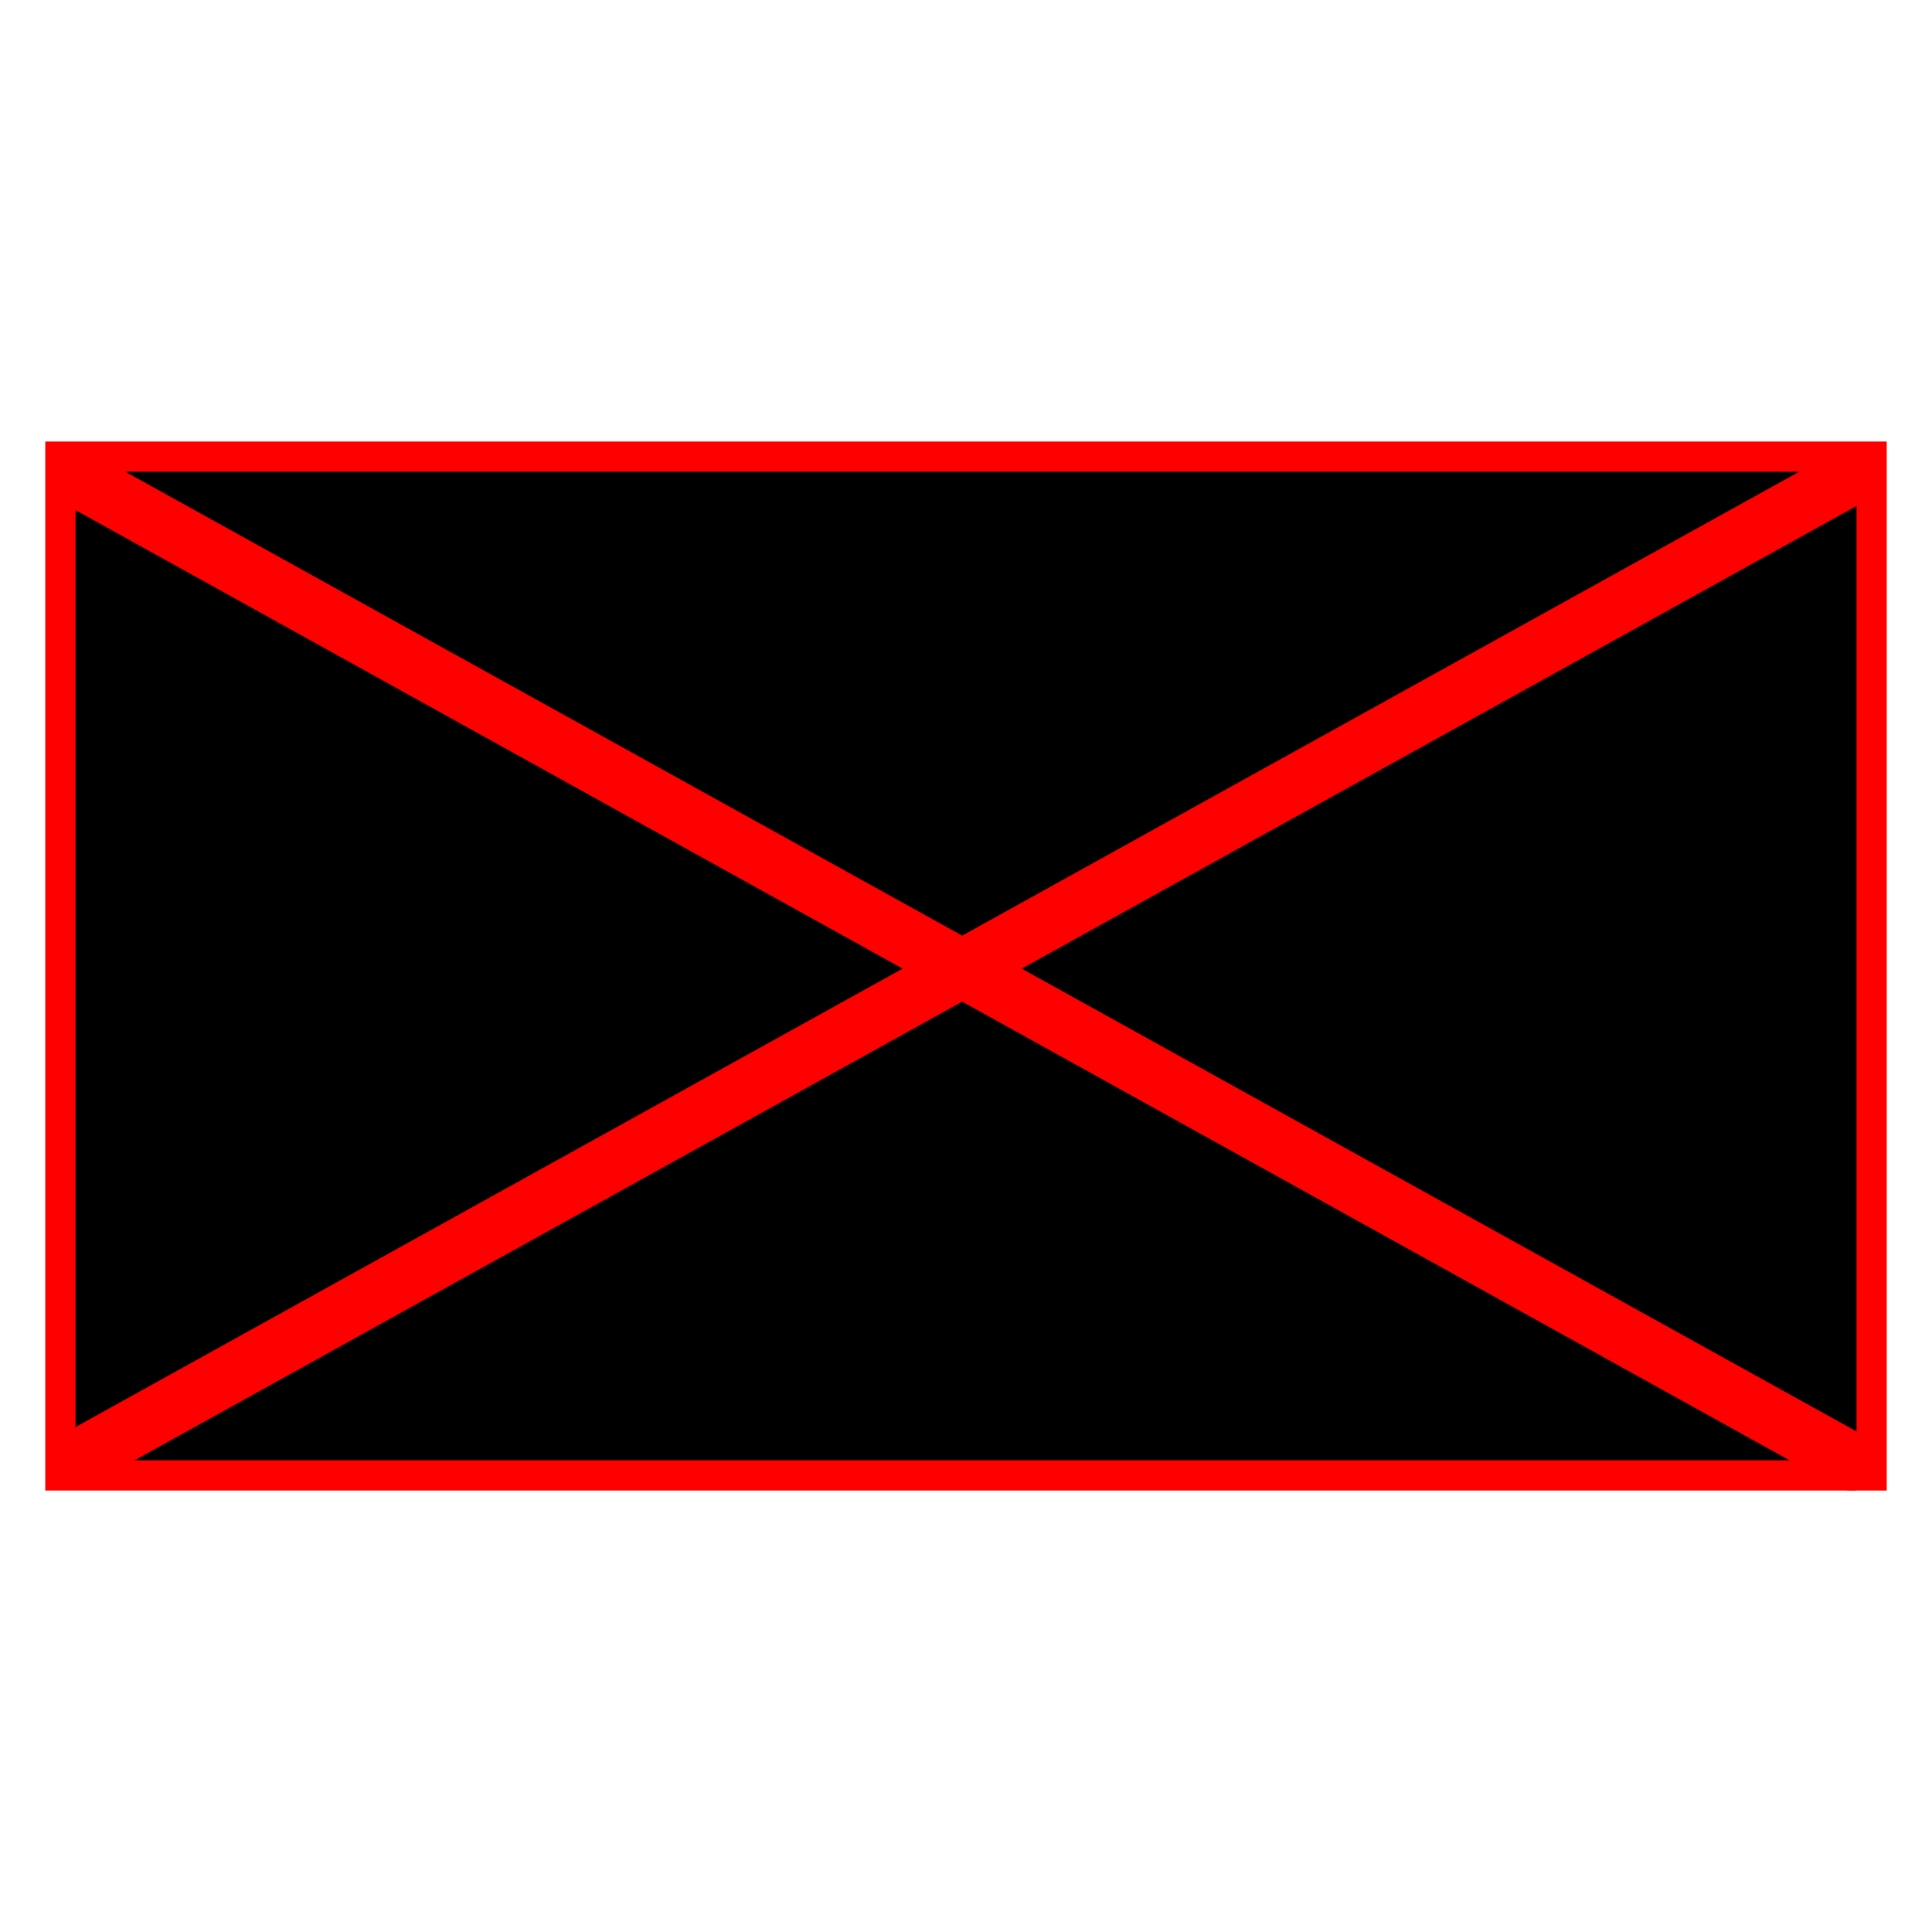
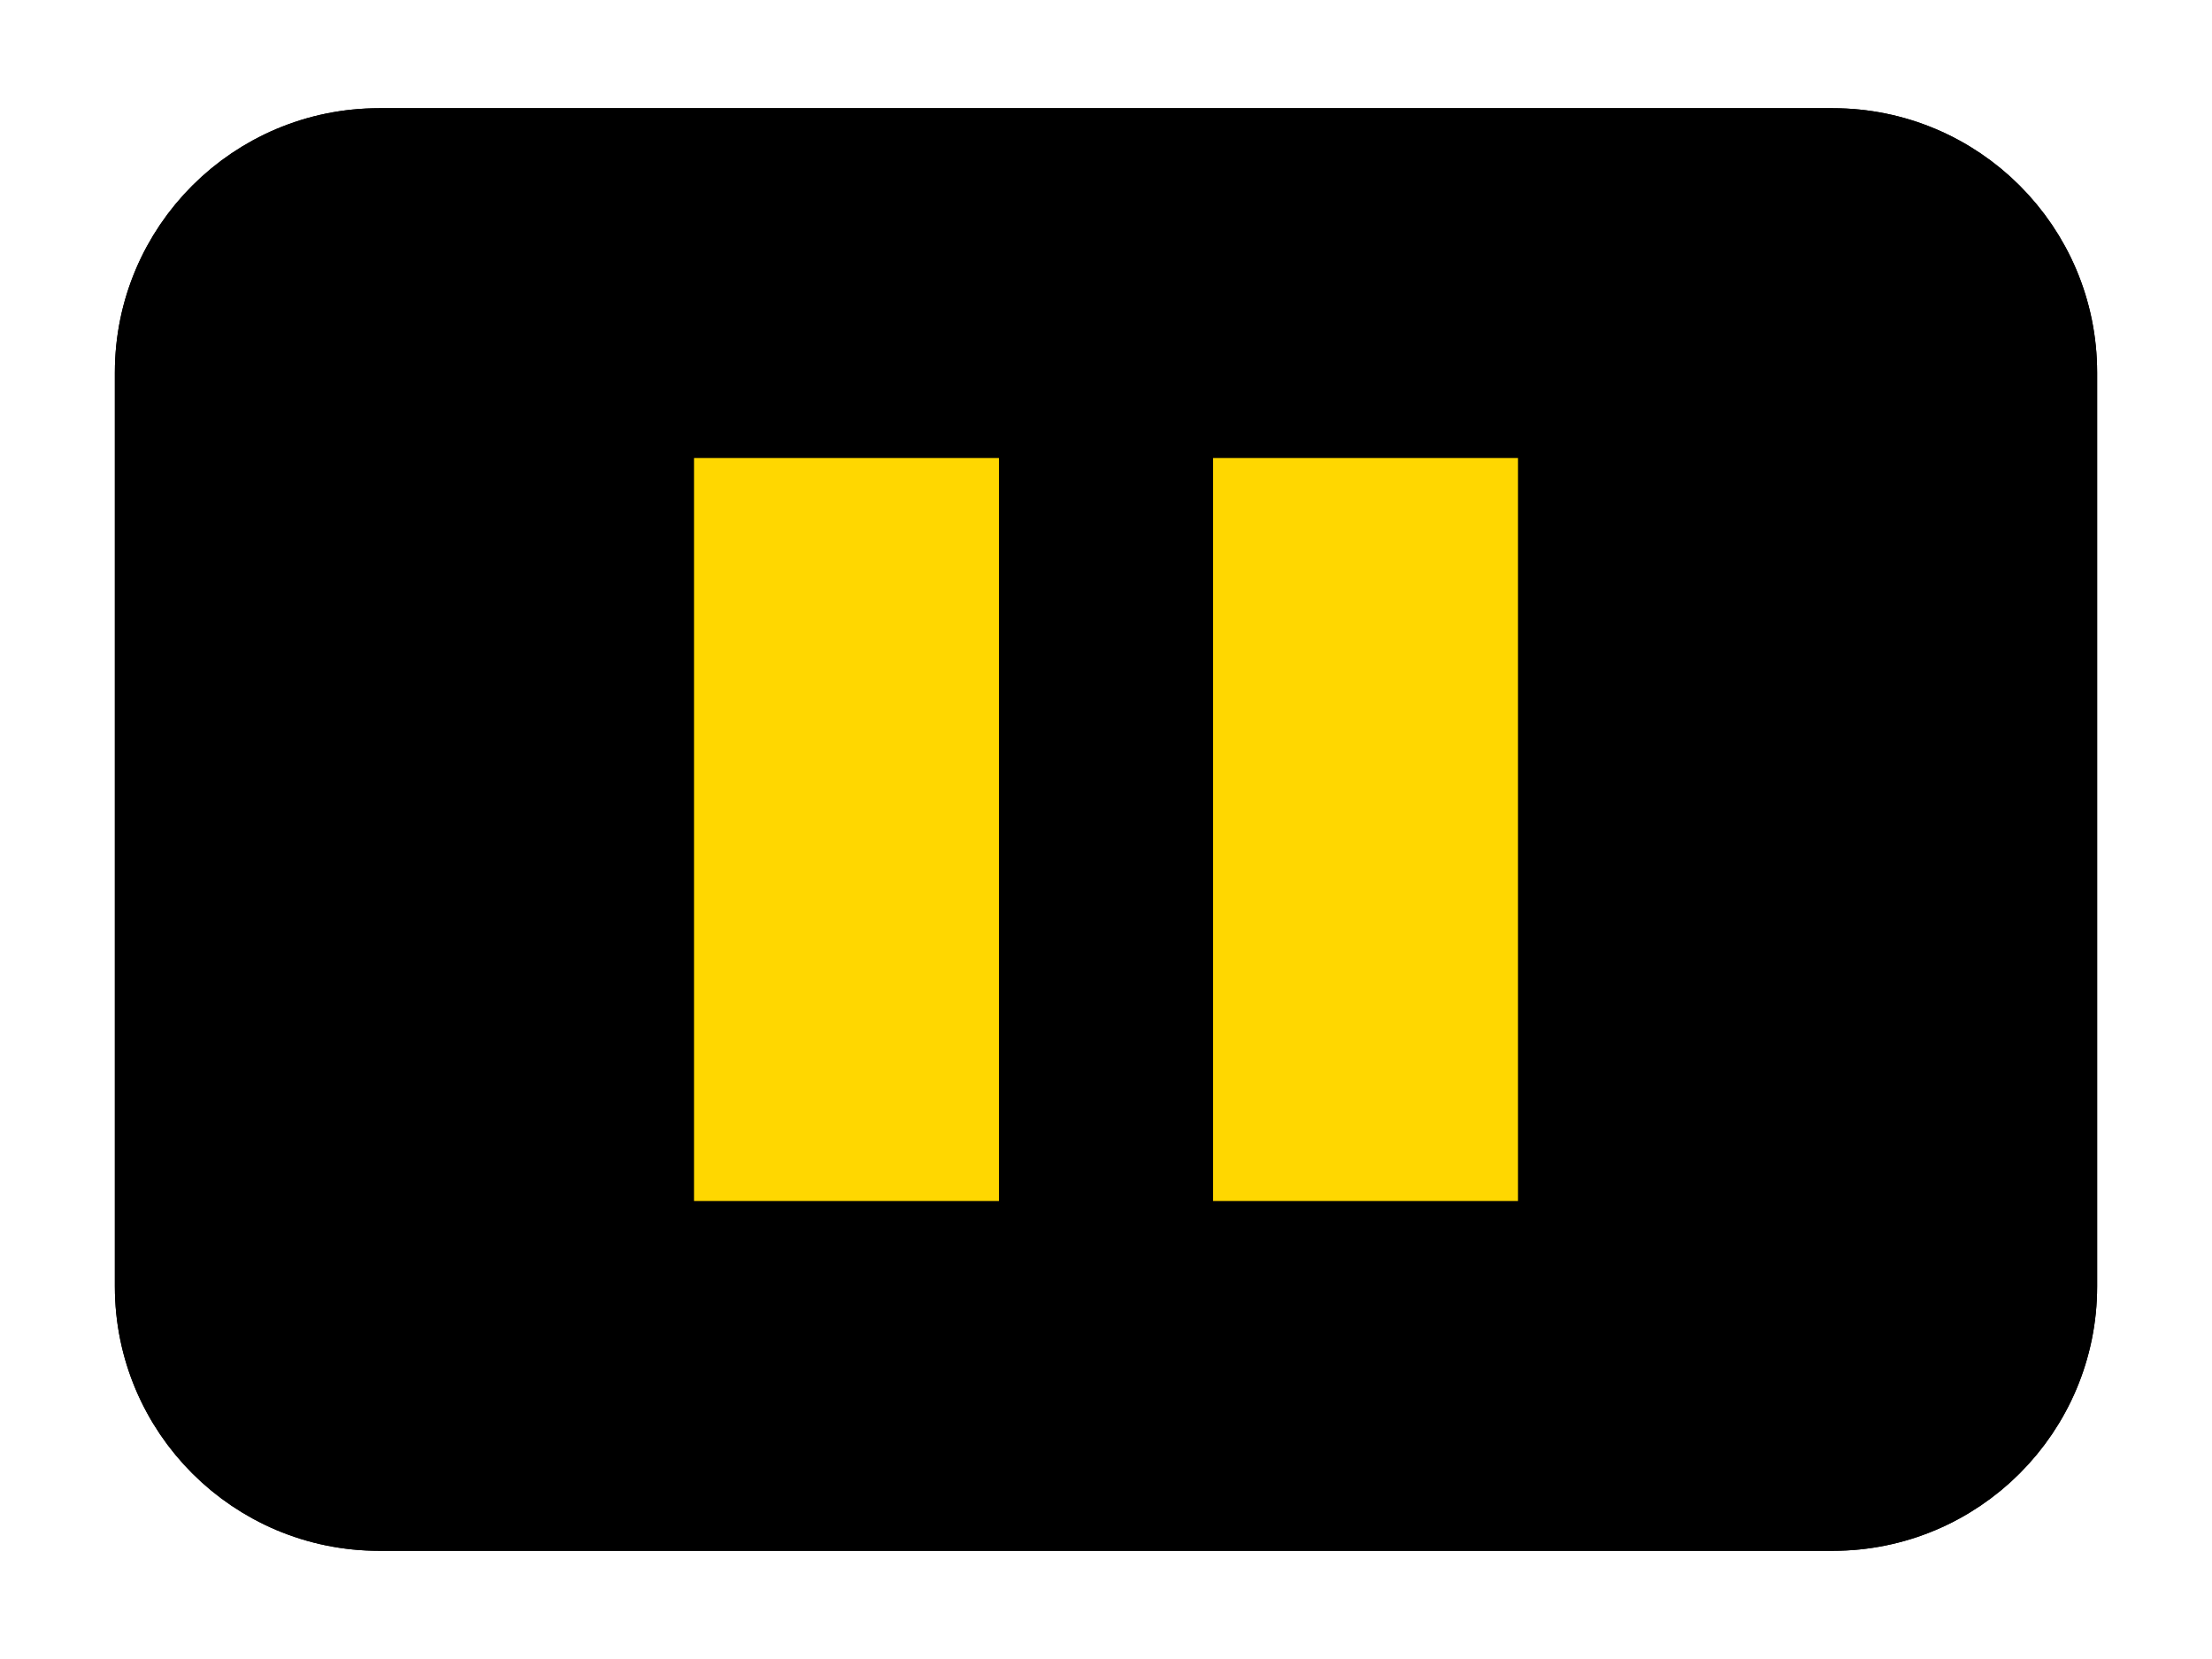
- <svg xmlns="http://www.w3.org/2000/svg" width="32" height="32" id="svg3052" version="1.1">
+ <svg xmlns="http://www.w3.org/2000/svg" width="64" height="48" id="svg3052" version="1.1">
  <defs id="defs3054" />
-   <g id="layer1" transform="translate(0,-1020.362)">
-     <rect style="color:#000000;fill:#000000;fill-opacity:1;fill-rule:nonzero;stroke:#ff0000;stroke-width:0.5;stroke-linecap:butt;stroke-linejoin:miter;stroke-miterlimit:4;stroke-opacity:1;stroke-dasharray:none;stroke-dashoffset:0;marker:none;visibility:visible;display:inline;overflow:visible;enable-background:accumulate" id="rect3062" width="30" height="16.875" x="1" y="1027.925" />
-     <path style="fill:none;stroke:#ff0000;stroke-width:0.955;stroke-linecap:round;stroke-linejoin:miter;stroke-miterlimit:4;stroke-opacity:1;stroke-dasharray:none" d="m 1.435,1028.367 29.234,16.206" id="path4315" />
-     <path style="fill:none;stroke:#ff0000;stroke-width:0.955;stroke-linecap:round;stroke-linejoin:miter;stroke-miterlimit:4;stroke-opacity:1;stroke-dasharray:none" d="M 1.52,1044.396 30.529,1028.318" id="path4335" />
+   <g id="layer1" transform="translate(0,-1004.362)">
+     <g id="g8261" transform="matrix(0.3385531,0,0,0.3385531,-158.8071,918.4106)">
+       <g transform="translate(206.8158,216.2546)" id="g8240" style="fill:#000000">
+         <rect style="opacity:1;fill:#000000;fill-opacity:1;fill-rule:evenodd;stroke:#000000;stroke-width:6.613;stroke-linecap:butt;stroke-linejoin:round;stroke-miterlimit:4;stroke-dasharray:none;stroke-dashoffset:0;stroke-opacity:1" id="rect8242" width="162.794" height="116.673" x="275.383" y="50.178" ry="19.286" rx="19.286" />
+       </g>
+       <g id="g8210" transform="matrix(0.7828221,0,0,1,423.4774,218.193)" />
+       <g id="g8222" transform="matrix(0.4518708,0,0,0.4518708,457.789,297.3417)" />
+     </g>
+     <g transform="matrix(0.3385531,0,0,0.3385531,-158.8071,918.4106)" id="g18395" style="fill:none">
+       <g style="fill:none" id="g18397" transform="translate(206.8158,216.2546)">
+         <rect rx="19.286" ry="19.286" y="50.178" x="275.383" height="116.673" width="162.794" id="rect18399" style="opacity:1;fill:none;fill-opacity:1;fill-rule:evenodd;stroke:#000000;stroke-width:6.613;stroke-linecap:butt;stroke-linejoin:round;stroke-miterlimit:4;stroke-dasharray:none;stroke-dashoffset:0;stroke-opacity:1" />
+       </g>
+       <g transform="matrix(0.7828221,0,0,1,423.4774,218.193)" id="g18401" style="fill:none" />
+       <g transform="matrix(0.4518708,0,0,0.4518708,457.789,297.3417)" id="g18403" style="fill:none" />
+     </g>
+     <g id="g18452" transform="matrix(1.904192,0,0,1.904192,2.711969,-945.9923)">
+       <rect ry="0" rx="0" y="1031.202" x="9.121" height="11.289" width="4.633" id="rect18448" style="opacity:1;fill:#ffd700;fill-opacity:1;fill-rule:evenodd;stroke:none;stroke-width:1.492;stroke-linecap:butt;stroke-linejoin:round;stroke-miterlimit:4;stroke-dasharray:none;stroke-dashoffset:0;stroke-opacity:1" />
+       <rect style="opacity:1;fill:#ffd700;fill-opacity:1;fill-rule:evenodd;stroke:none;stroke-width:1.492;stroke-linecap:butt;stroke-linejoin:round;stroke-miterlimit:4;stroke-dasharray:none;stroke-dashoffset:0;stroke-opacity:1" id="rect18450" width="4.633" height="11.289" x="17.008" y="1031.202" rx="0" ry="0" />
+     </g>
  </g>
</svg>
